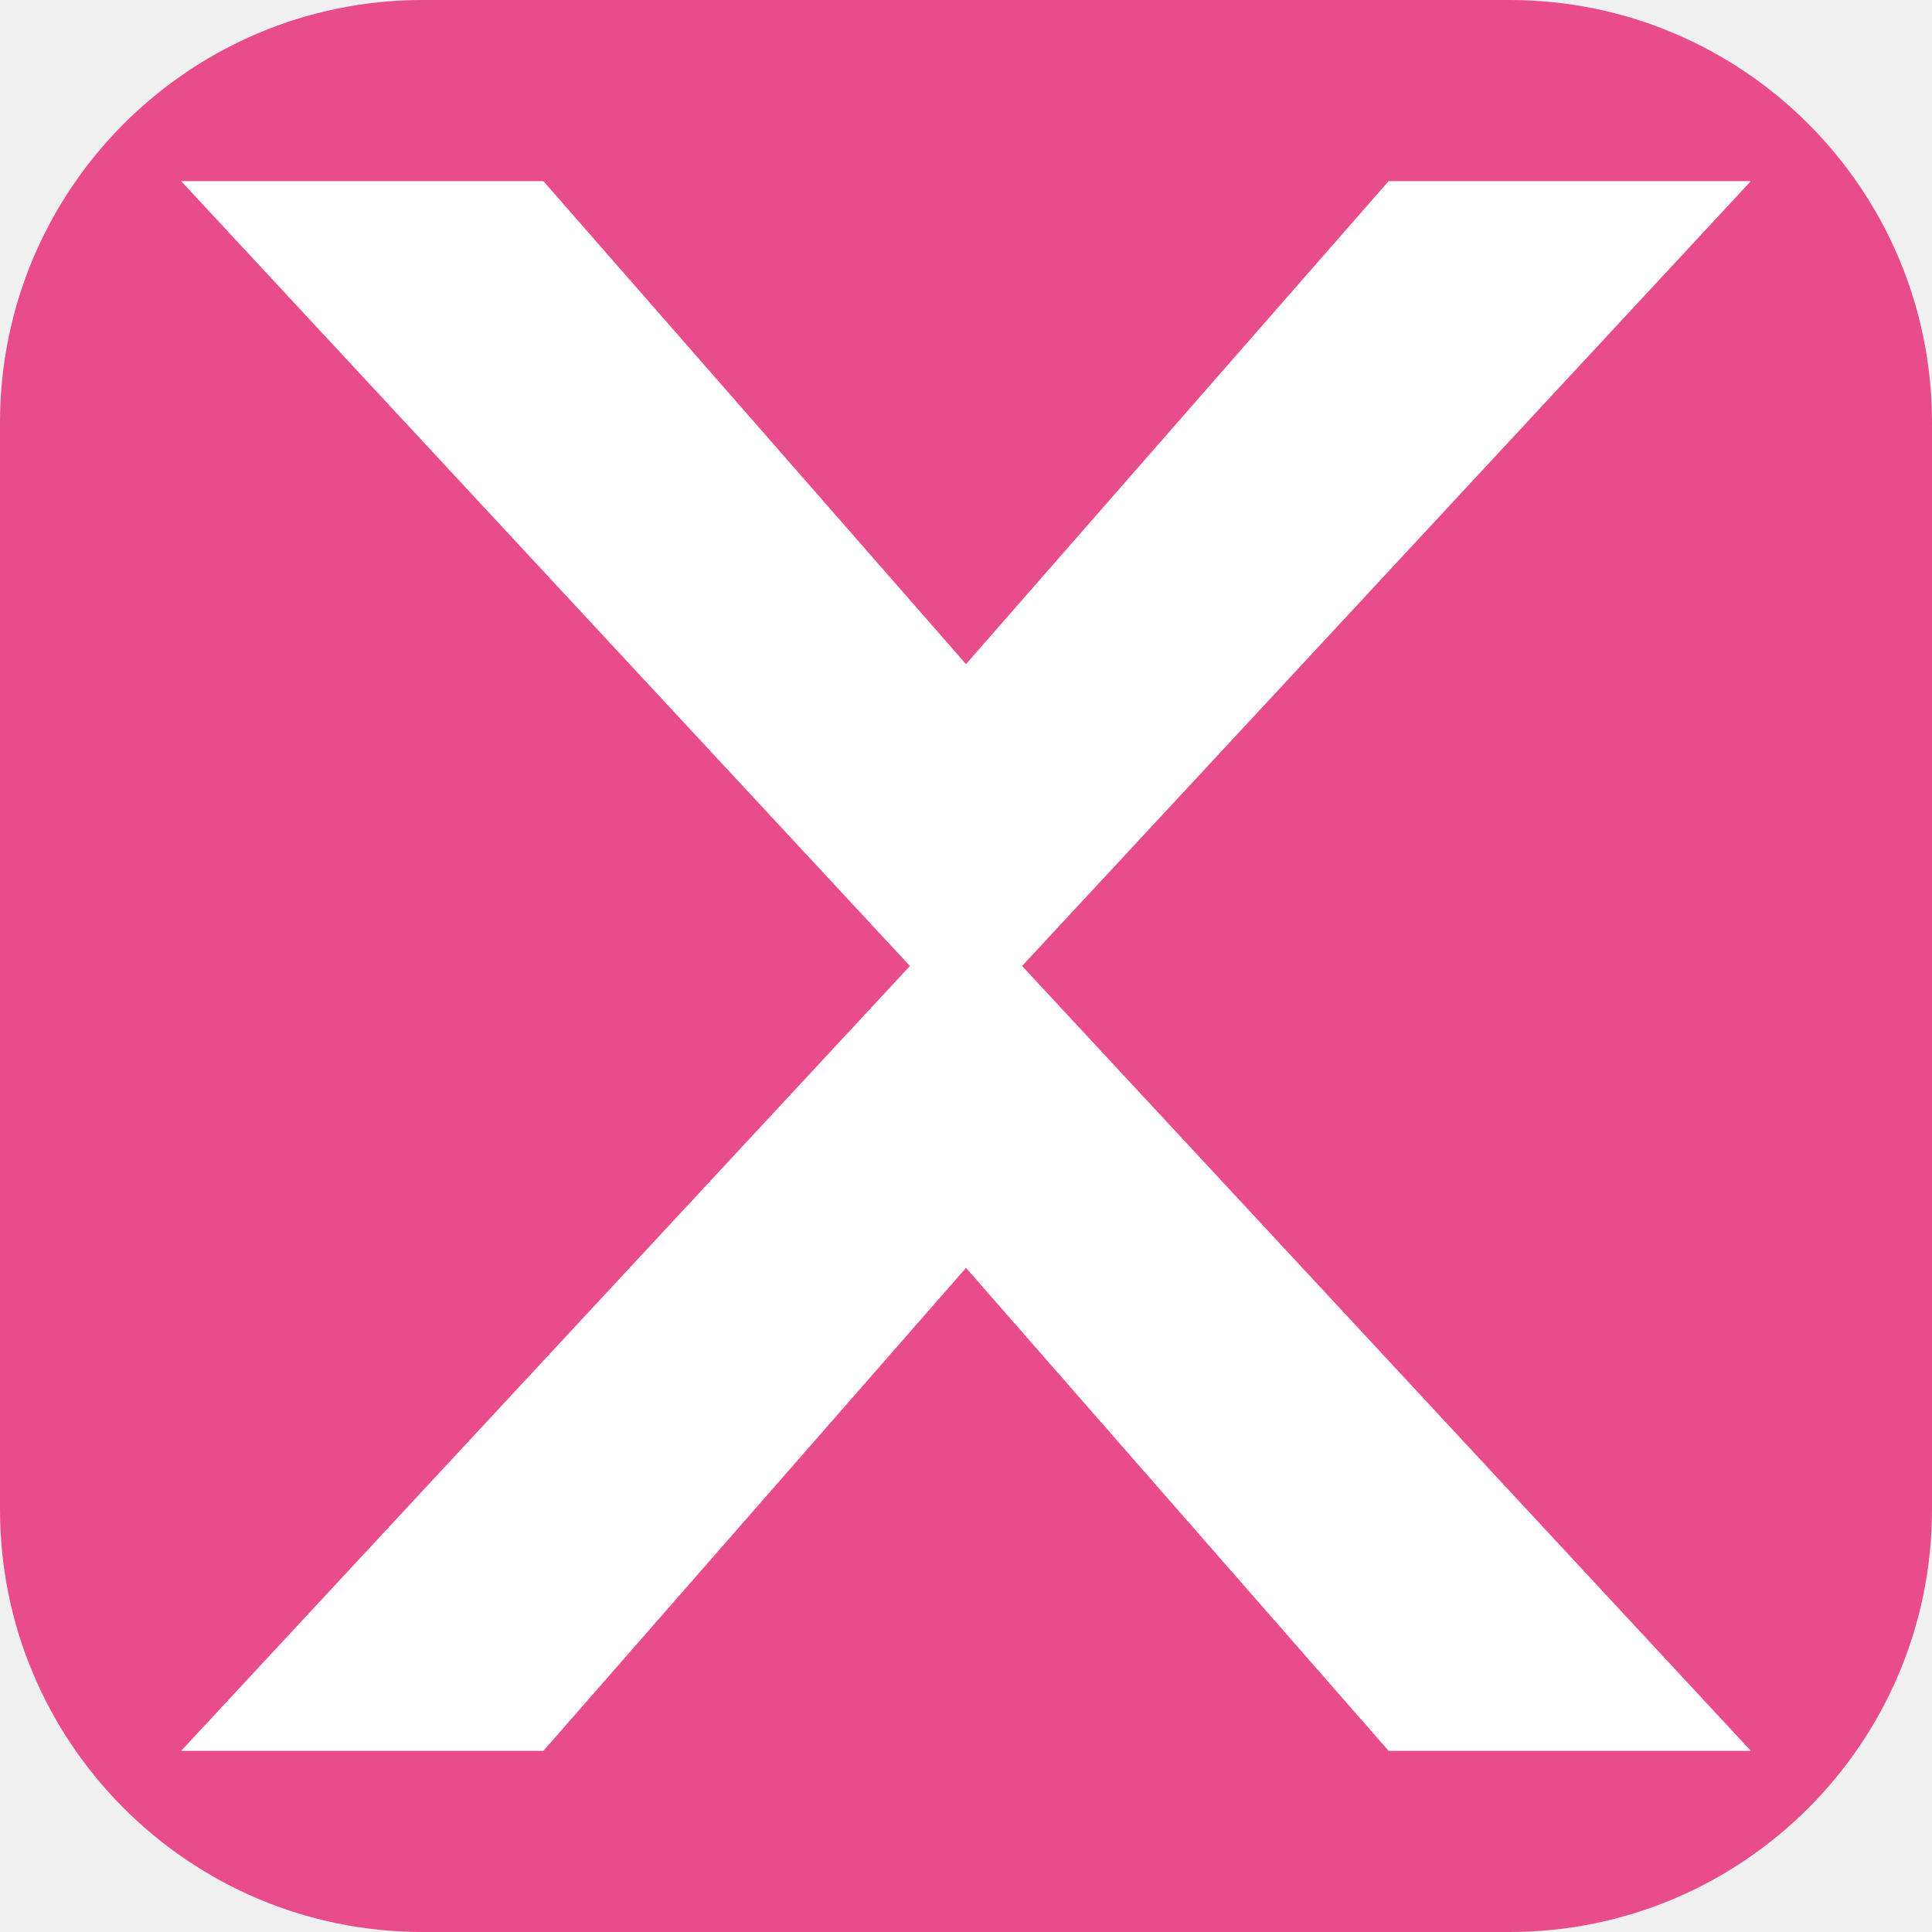
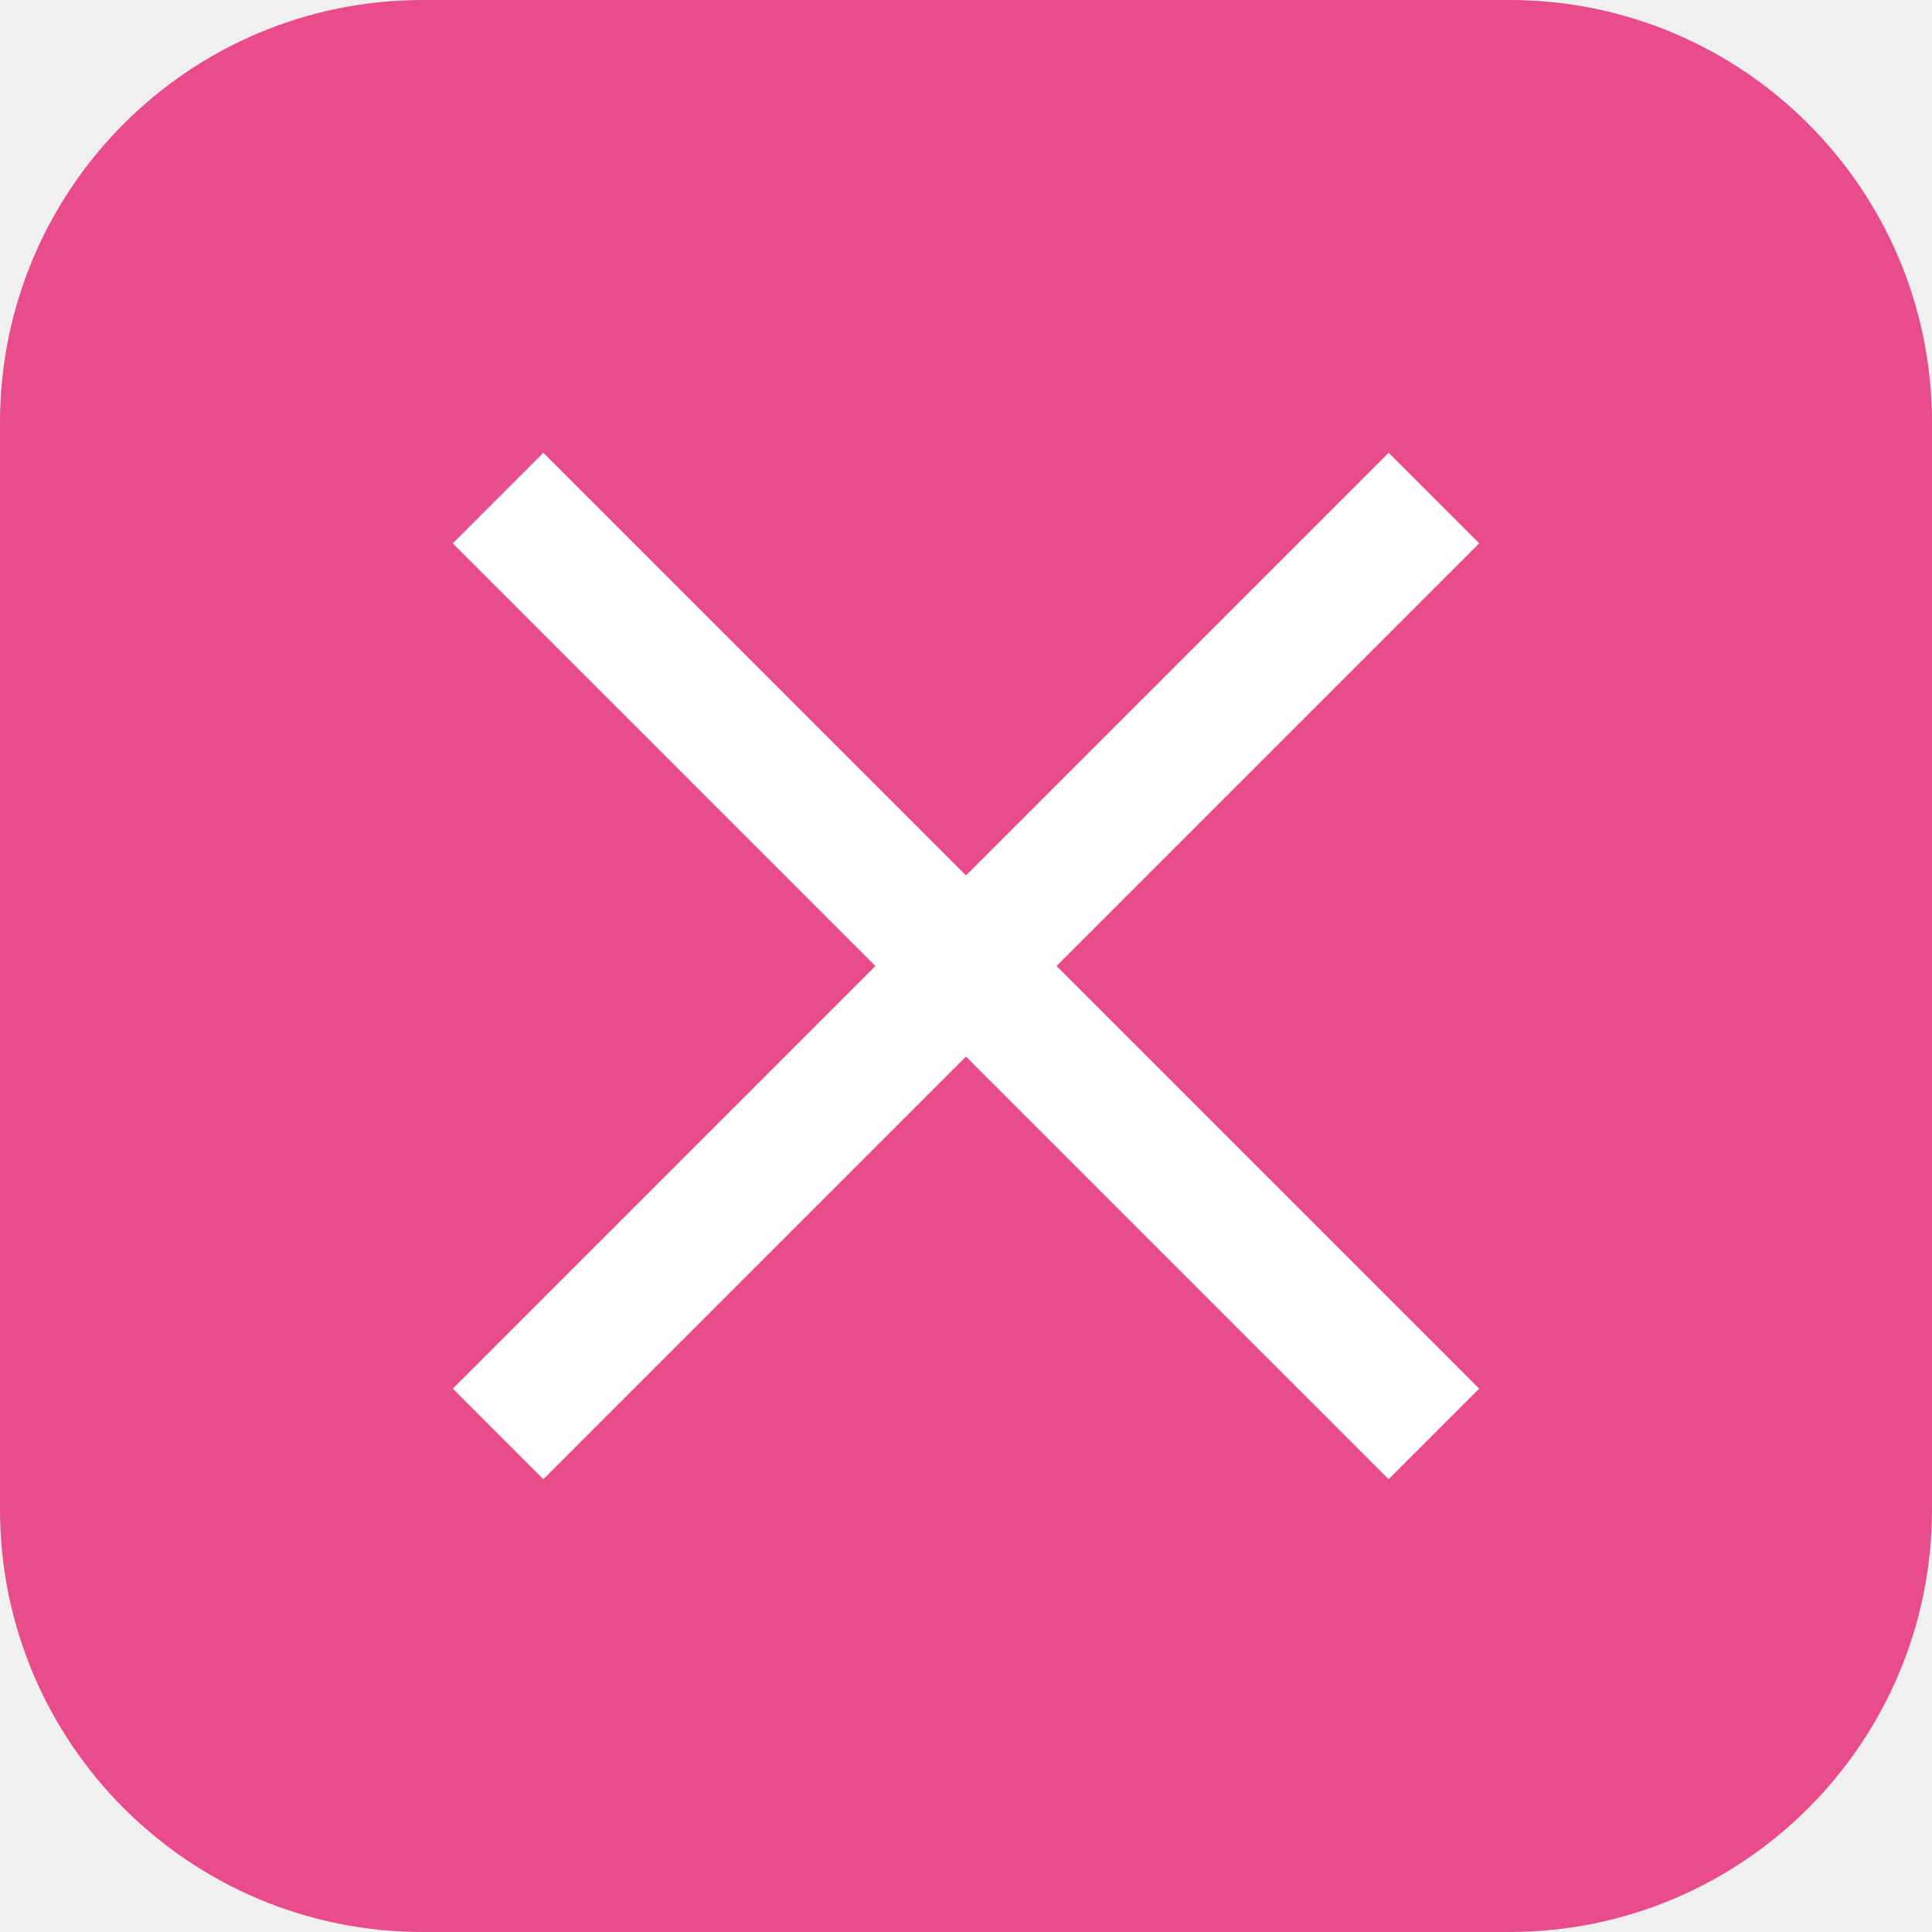
<svg xmlns="http://www.w3.org/2000/svg" width="32" height="32" viewBox="0 0 32 32">
  <rect width="32" height="32" rx="7" fill="#E84C8A" />
-   <path d="M3 3L16 17L29 3L23 3L16 11L9 3Z" fill="#fff" />
-   <path d="M3 29L16 15L29 29L23 29L16 21L9 29Z" fill="#fff" />
+   <path d="M9 7.5L16 14.5L23 7.5L24.5 9L17.5 16L24.5 23L23 24.5L16 17.5L9 24.5L7.5 23L14.5 16L7.5 9Z" fill="#fff" />
</svg>
